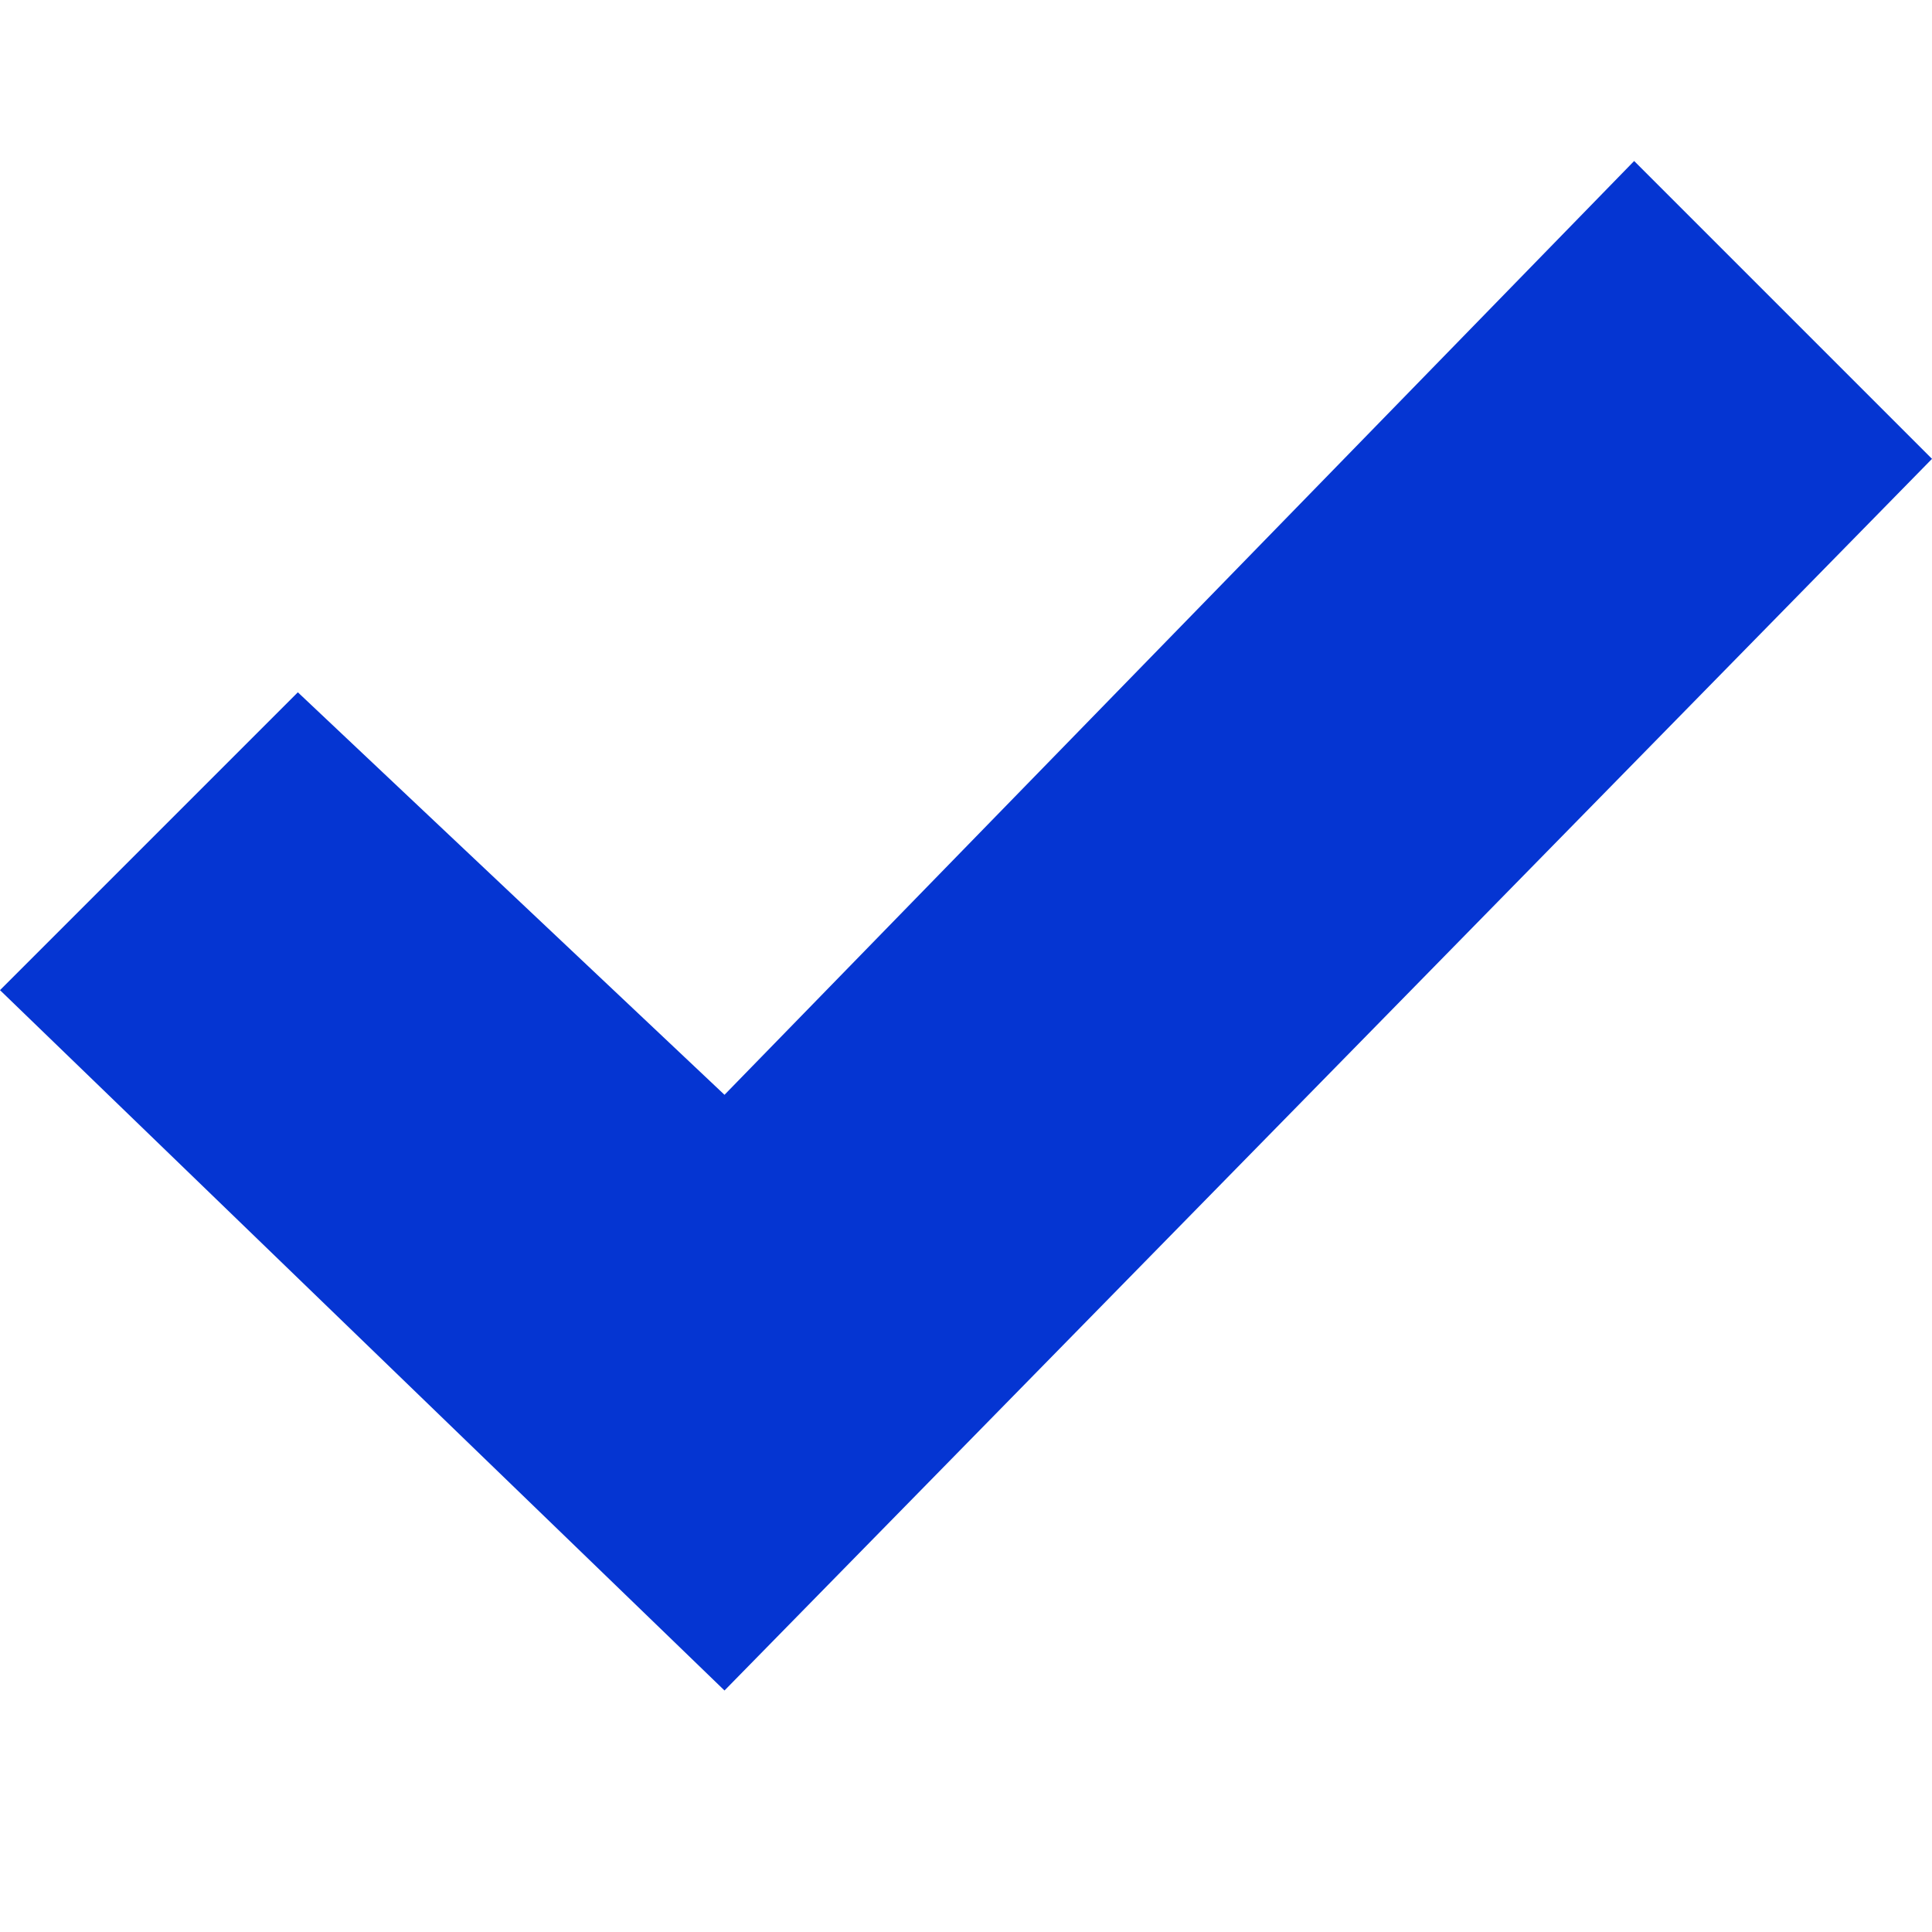
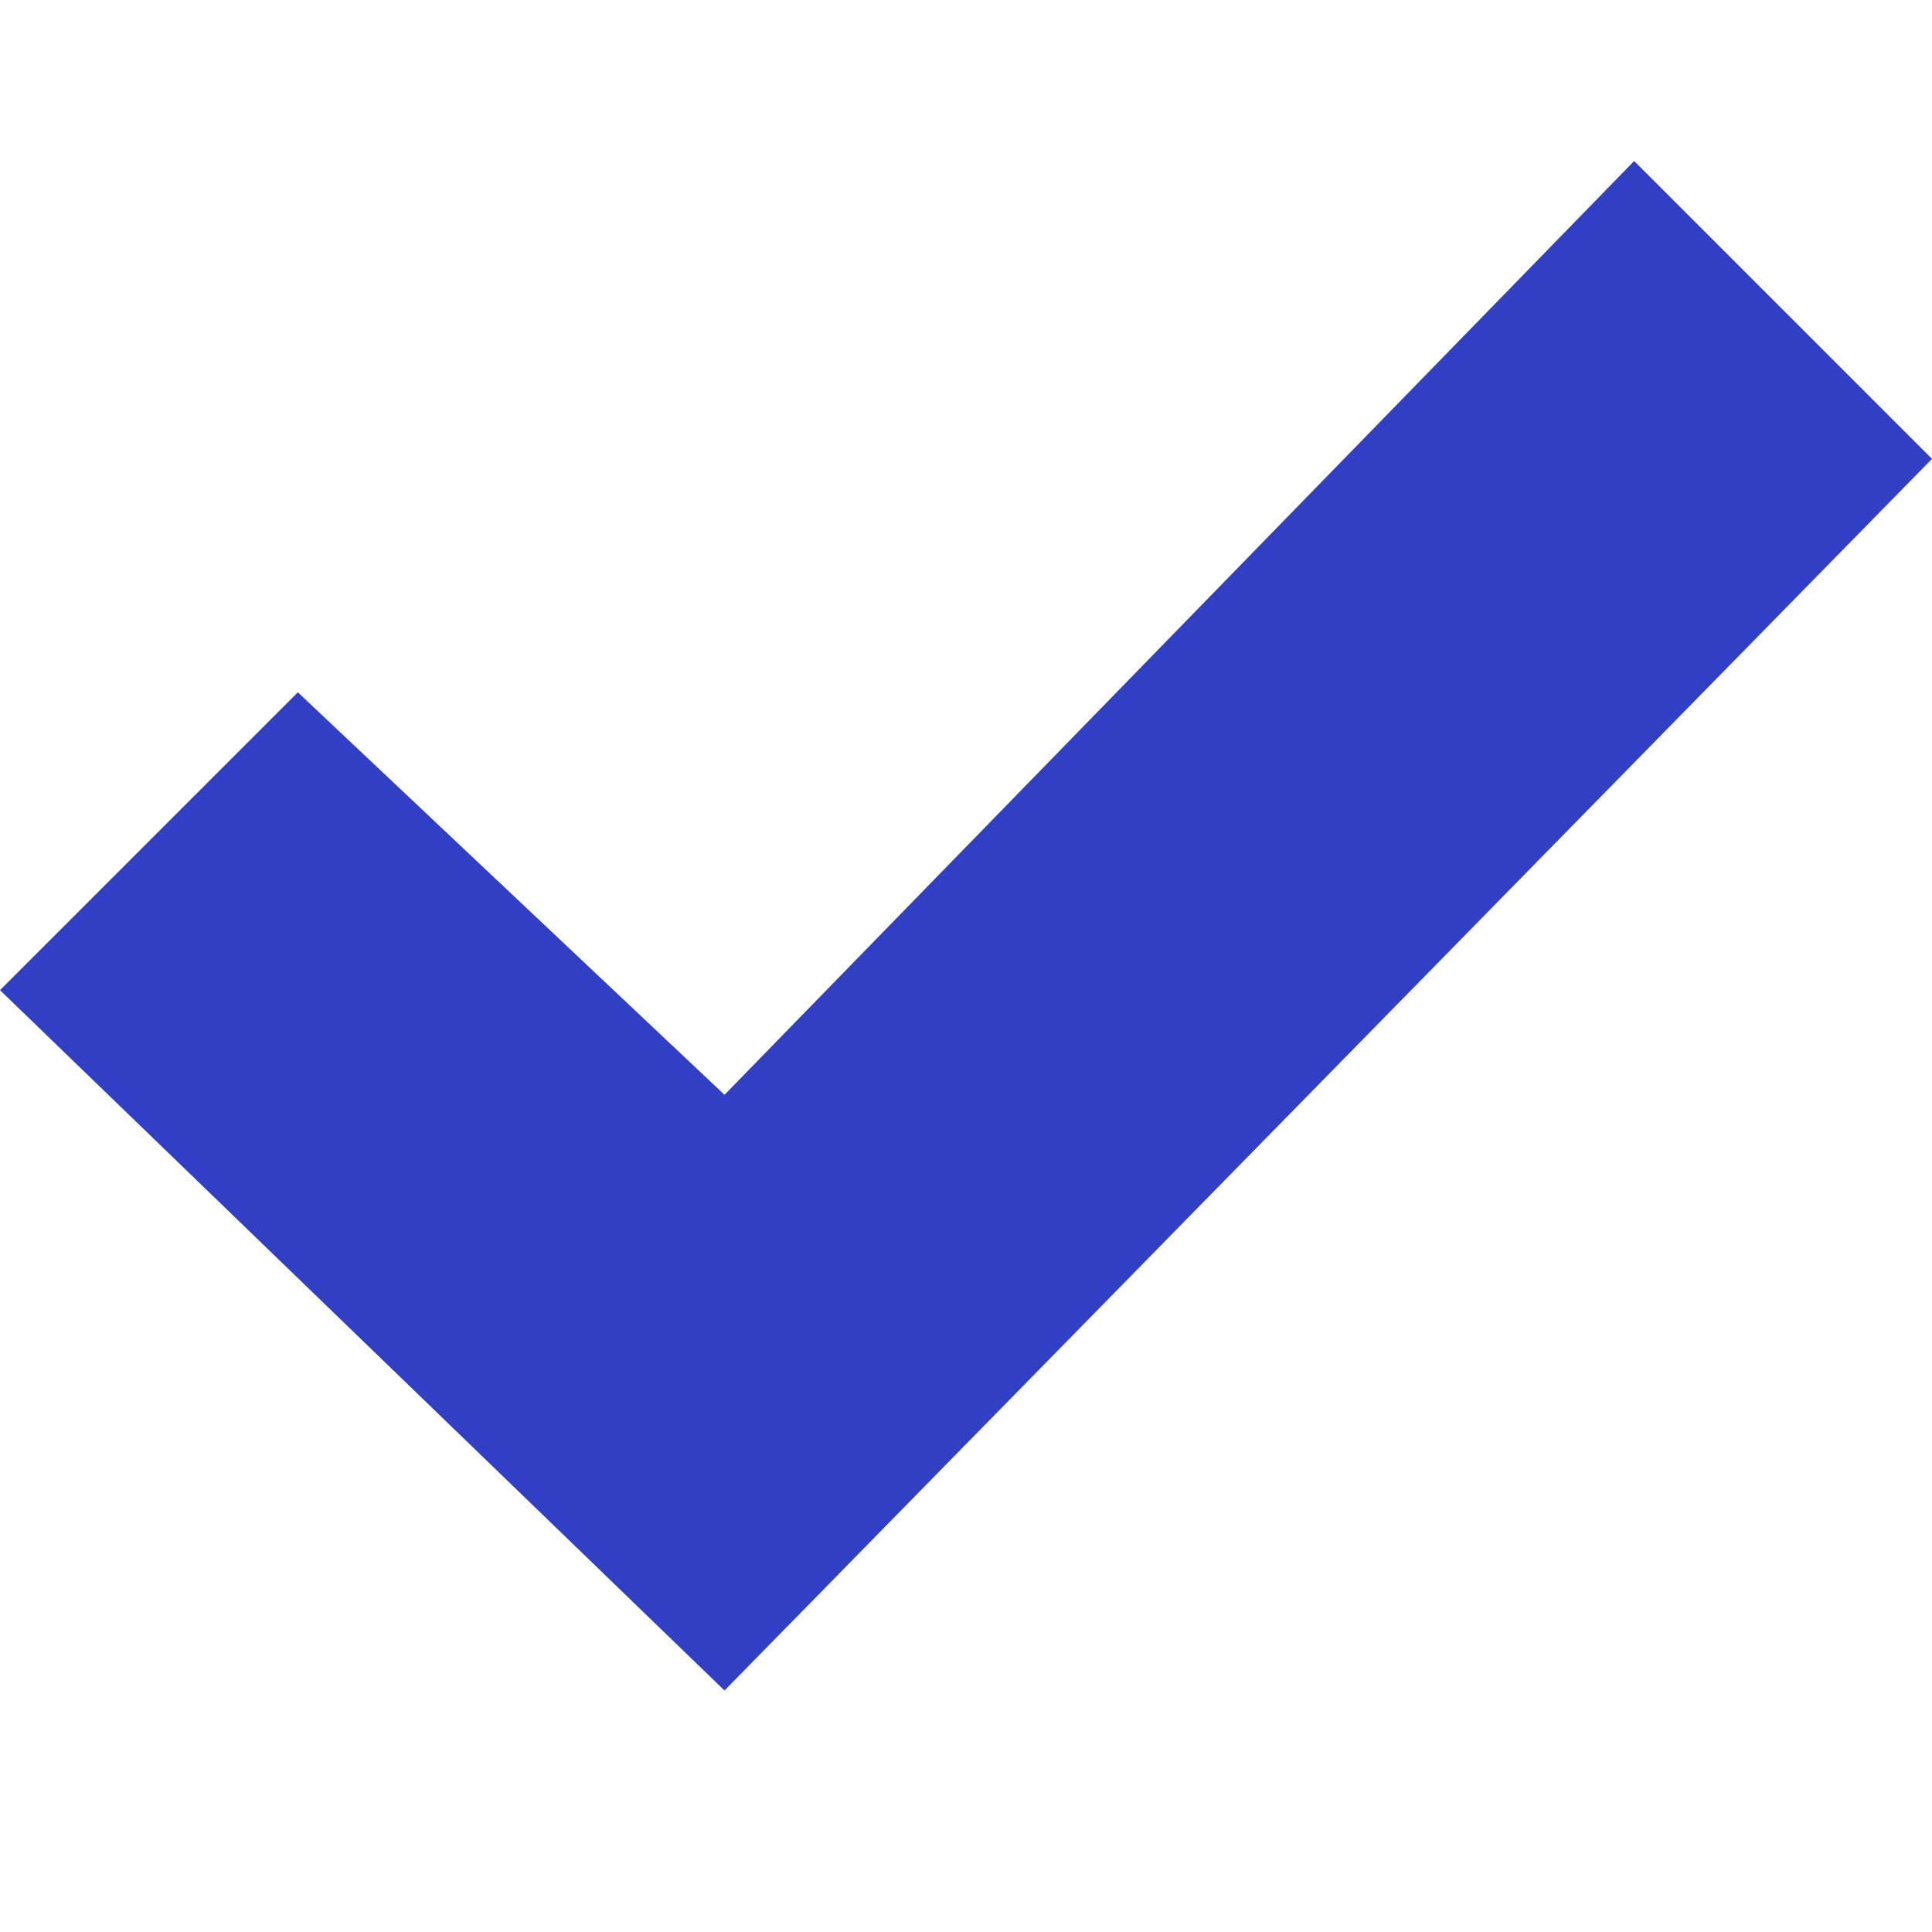
<svg xmlns="http://www.w3.org/2000/svg" version="1.1" id="Layer_1" x="0px" y="0px" viewBox="0 0 24 24" style="enable-background:new 0 0 24 24;" xml:space="preserve">
  <style type="text/css">
- 	.st0{fill:#0535D2;}
+ 	.st0{fill:#303FC3}
</style>
  <path class="st0" d="M20.3,2L9,13.6l-5.3-5L0,12.3L9,21L24,5.7L20.3,2z" />
</svg>
